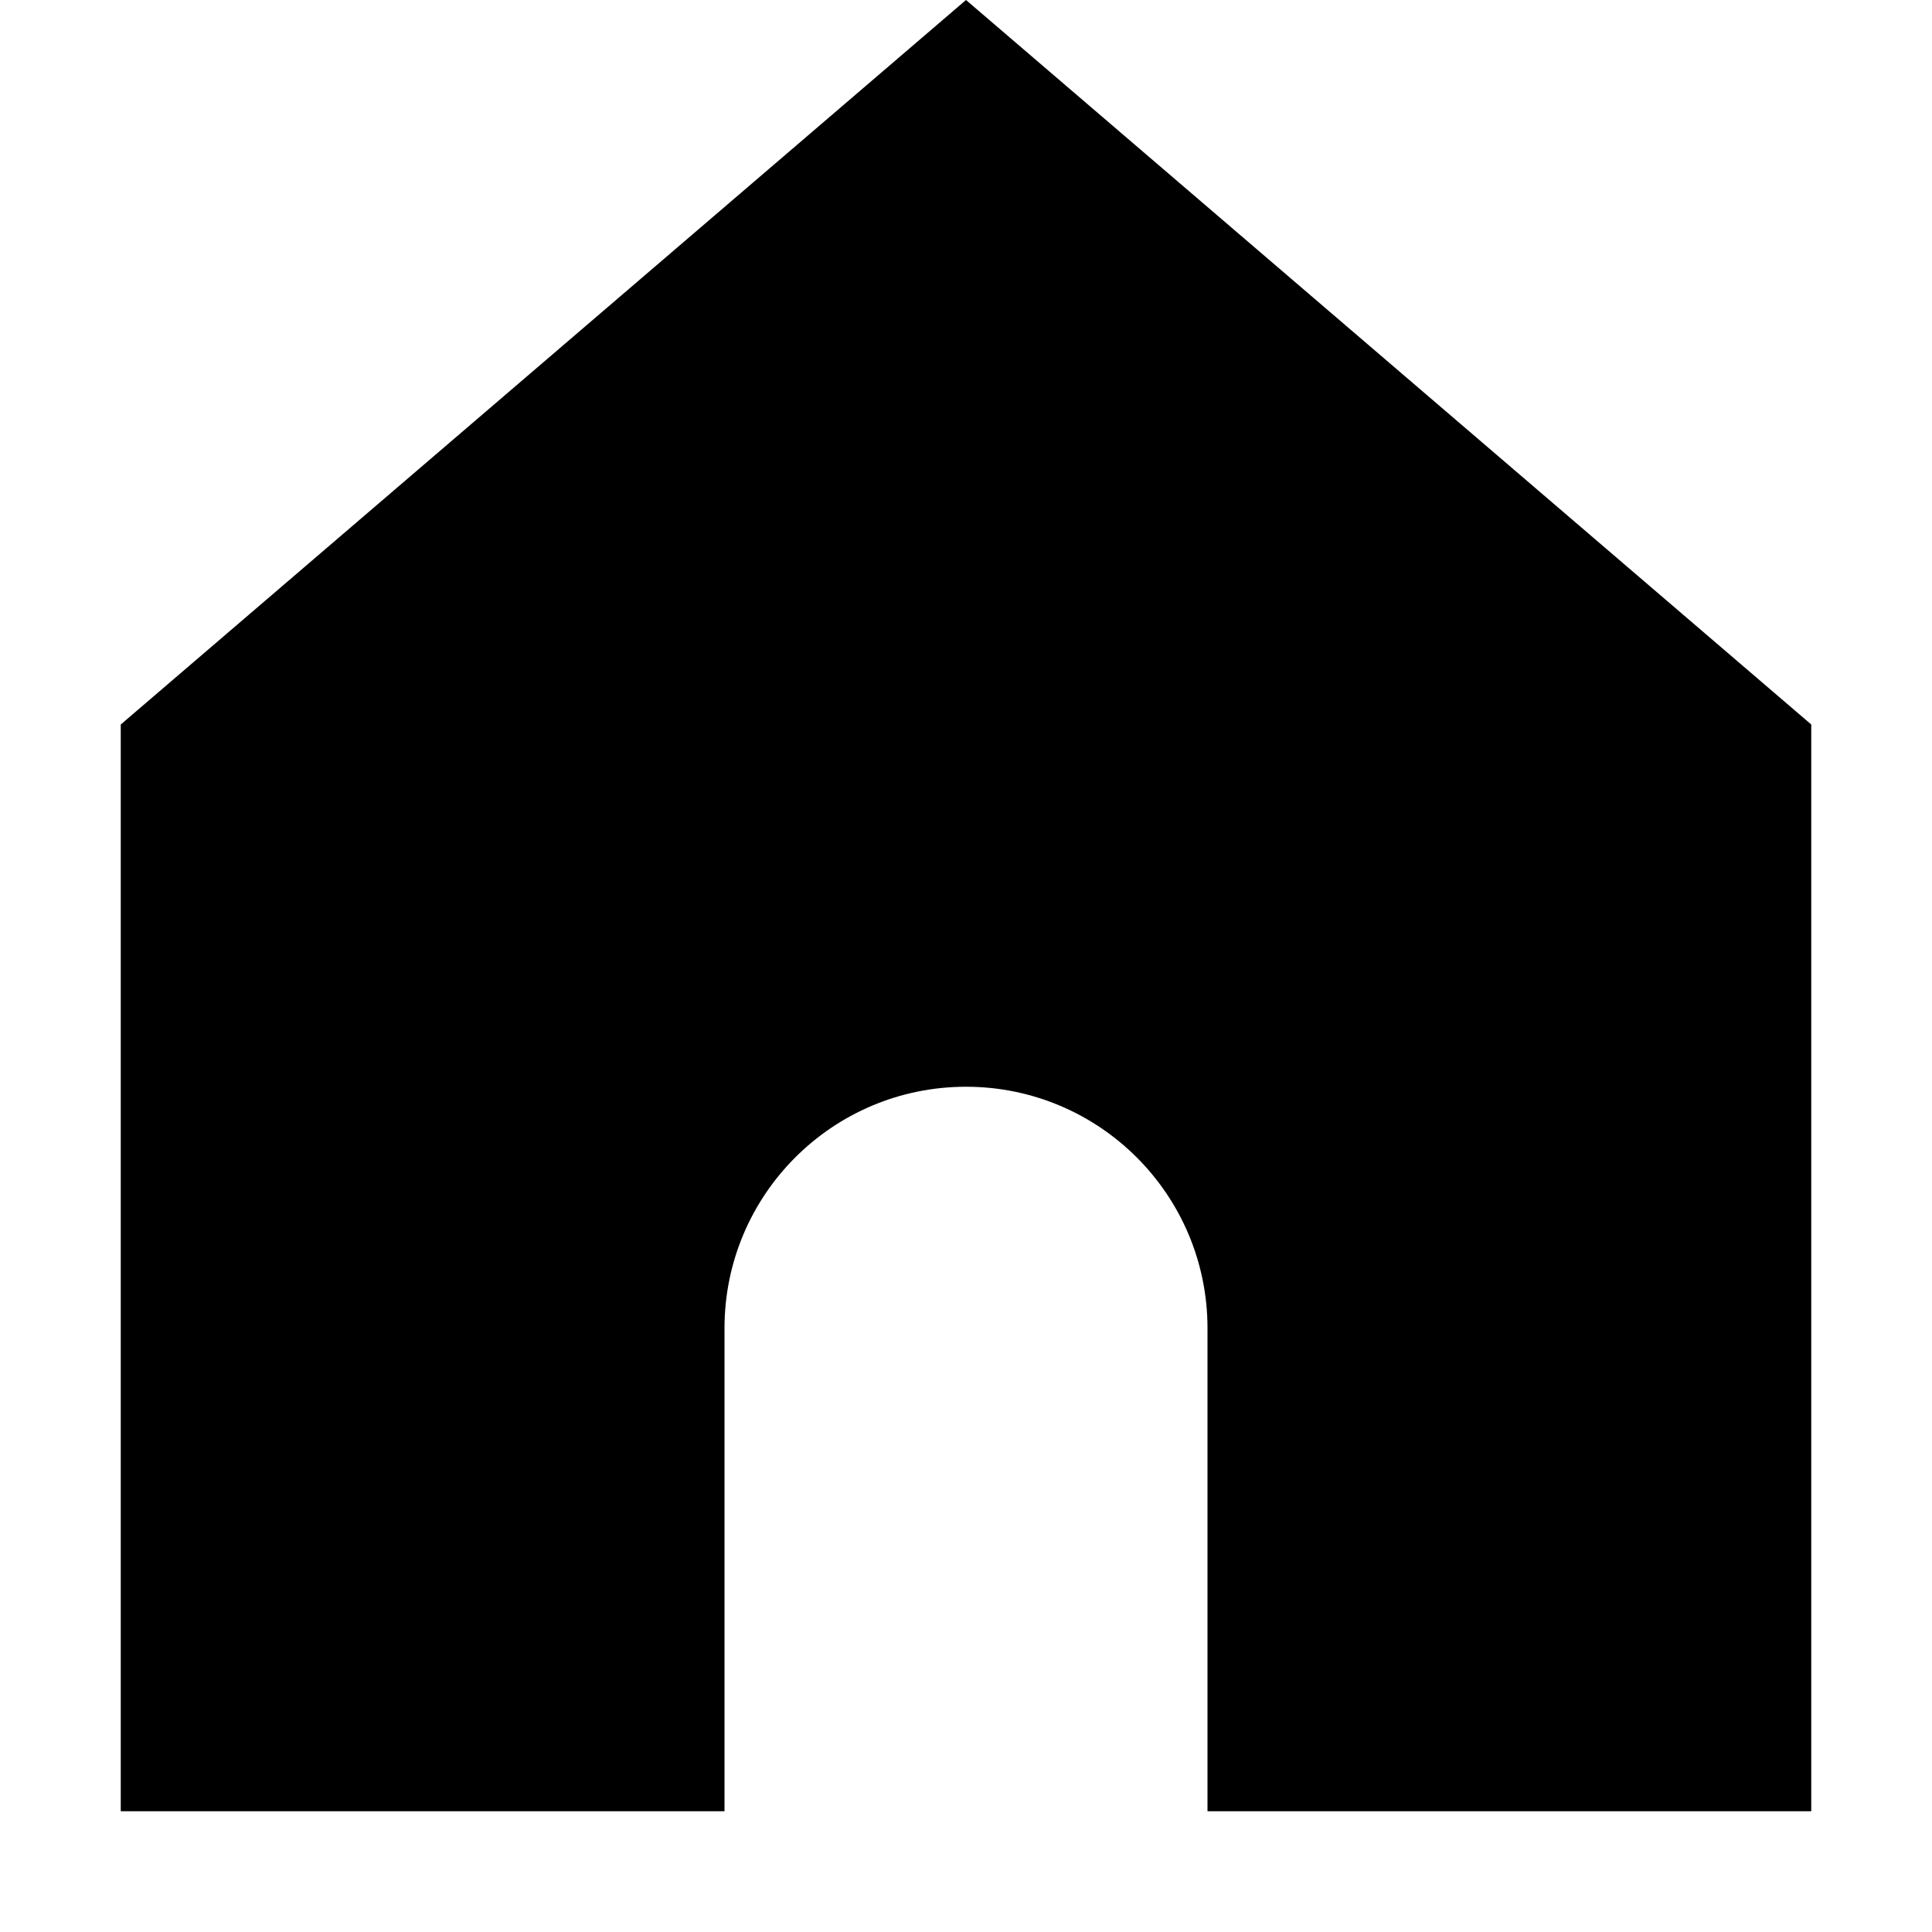
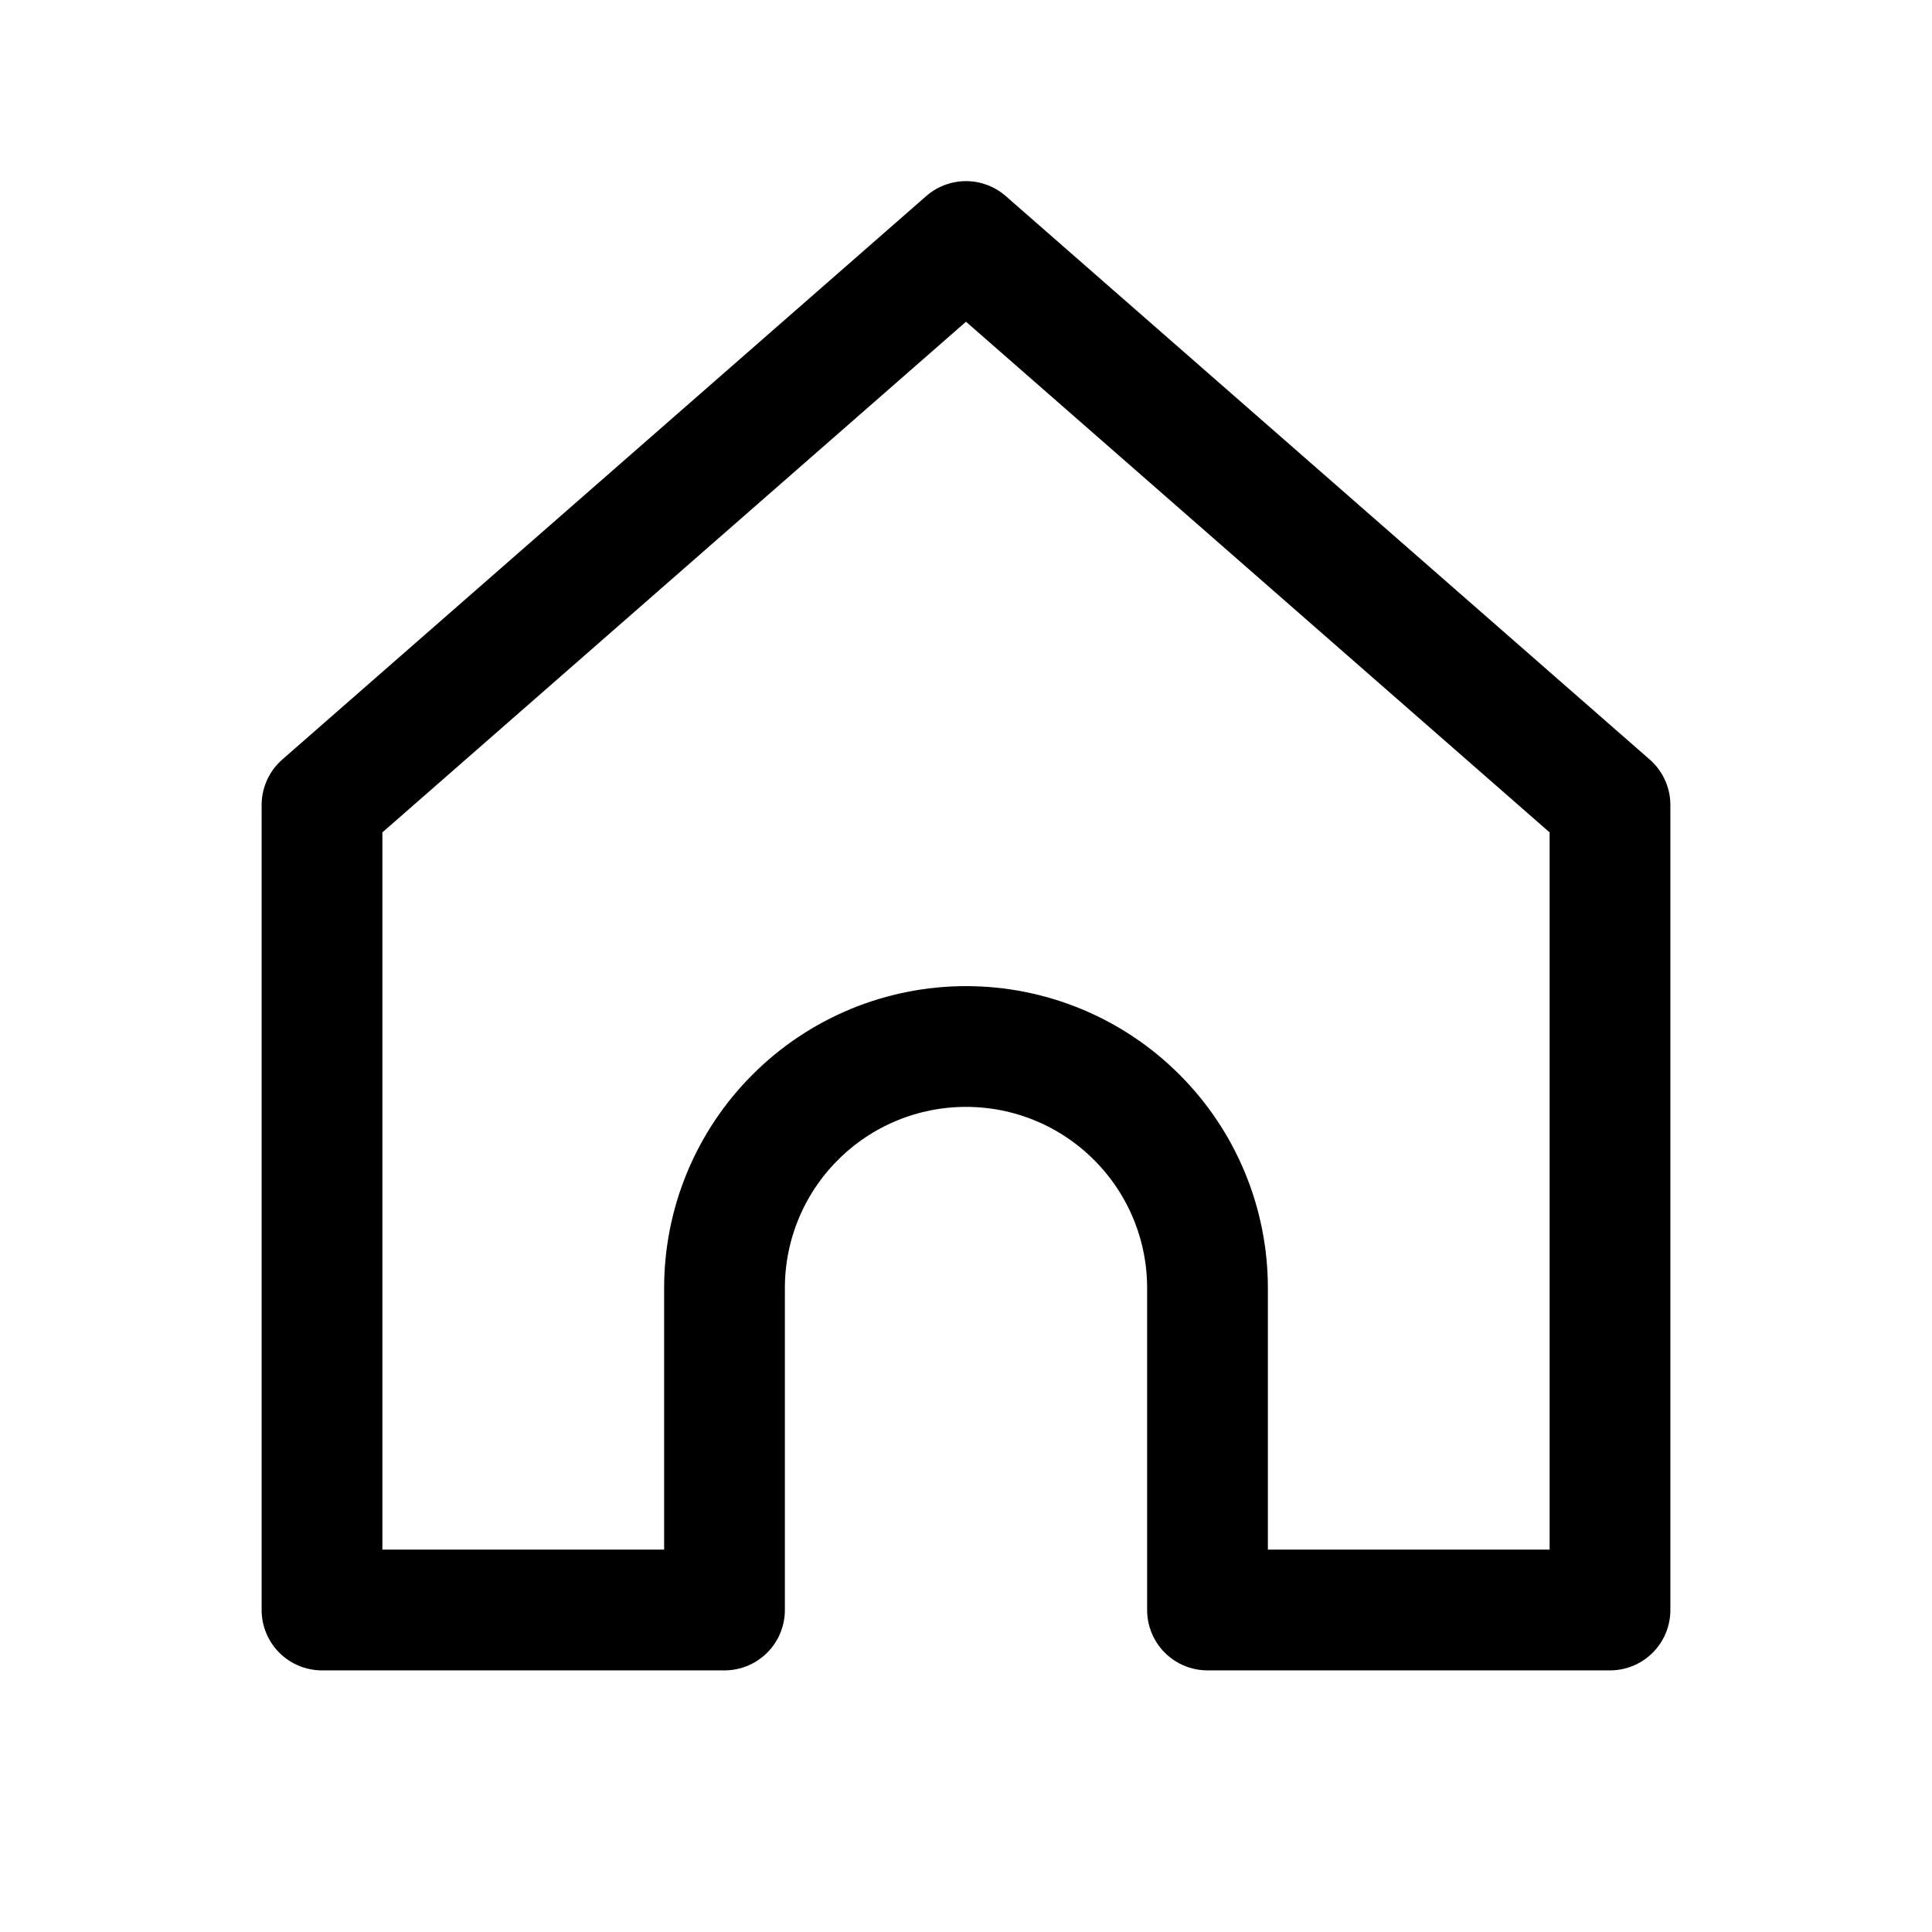
- <svg xmlns="http://www.w3.org/2000/svg" width="64px" height="64px" viewBox="0 0 16 16" fill="none">
+ <svg xmlns="http://www.w3.org/2000/svg" width="800px" height="800px" viewBox="0 0 24 24" fill="none">
  <g id="SVGRepo_bgCarrier" stroke-width="0" />
  <g id="SVGRepo_tracerCarrier" stroke-linecap="round" stroke-linejoin="round" />
  <g id="SVGRepo_iconCarrier">
-     <path d="M1 6V15H6V11C6 9.895 6.895 9 8 9C9.105 9 10 9.895 10 11V15H15V6L8 0L1 6Z" fill="#000000" />
+     <path d="M4 10L12 3L20 10L20 20H15V16C15 15.204 14.684 14.441 14.121 13.879C13.559 13.316 12.796 13 12 13C11.204 13 10.441 13.316 9.879 13.879C9.316 14.441 9 15.204 9 16V20H4L4 10Z" stroke="#000000" stroke-width="1.5" stroke-linecap="round" stroke-linejoin="round" />
  </g>
</svg>
